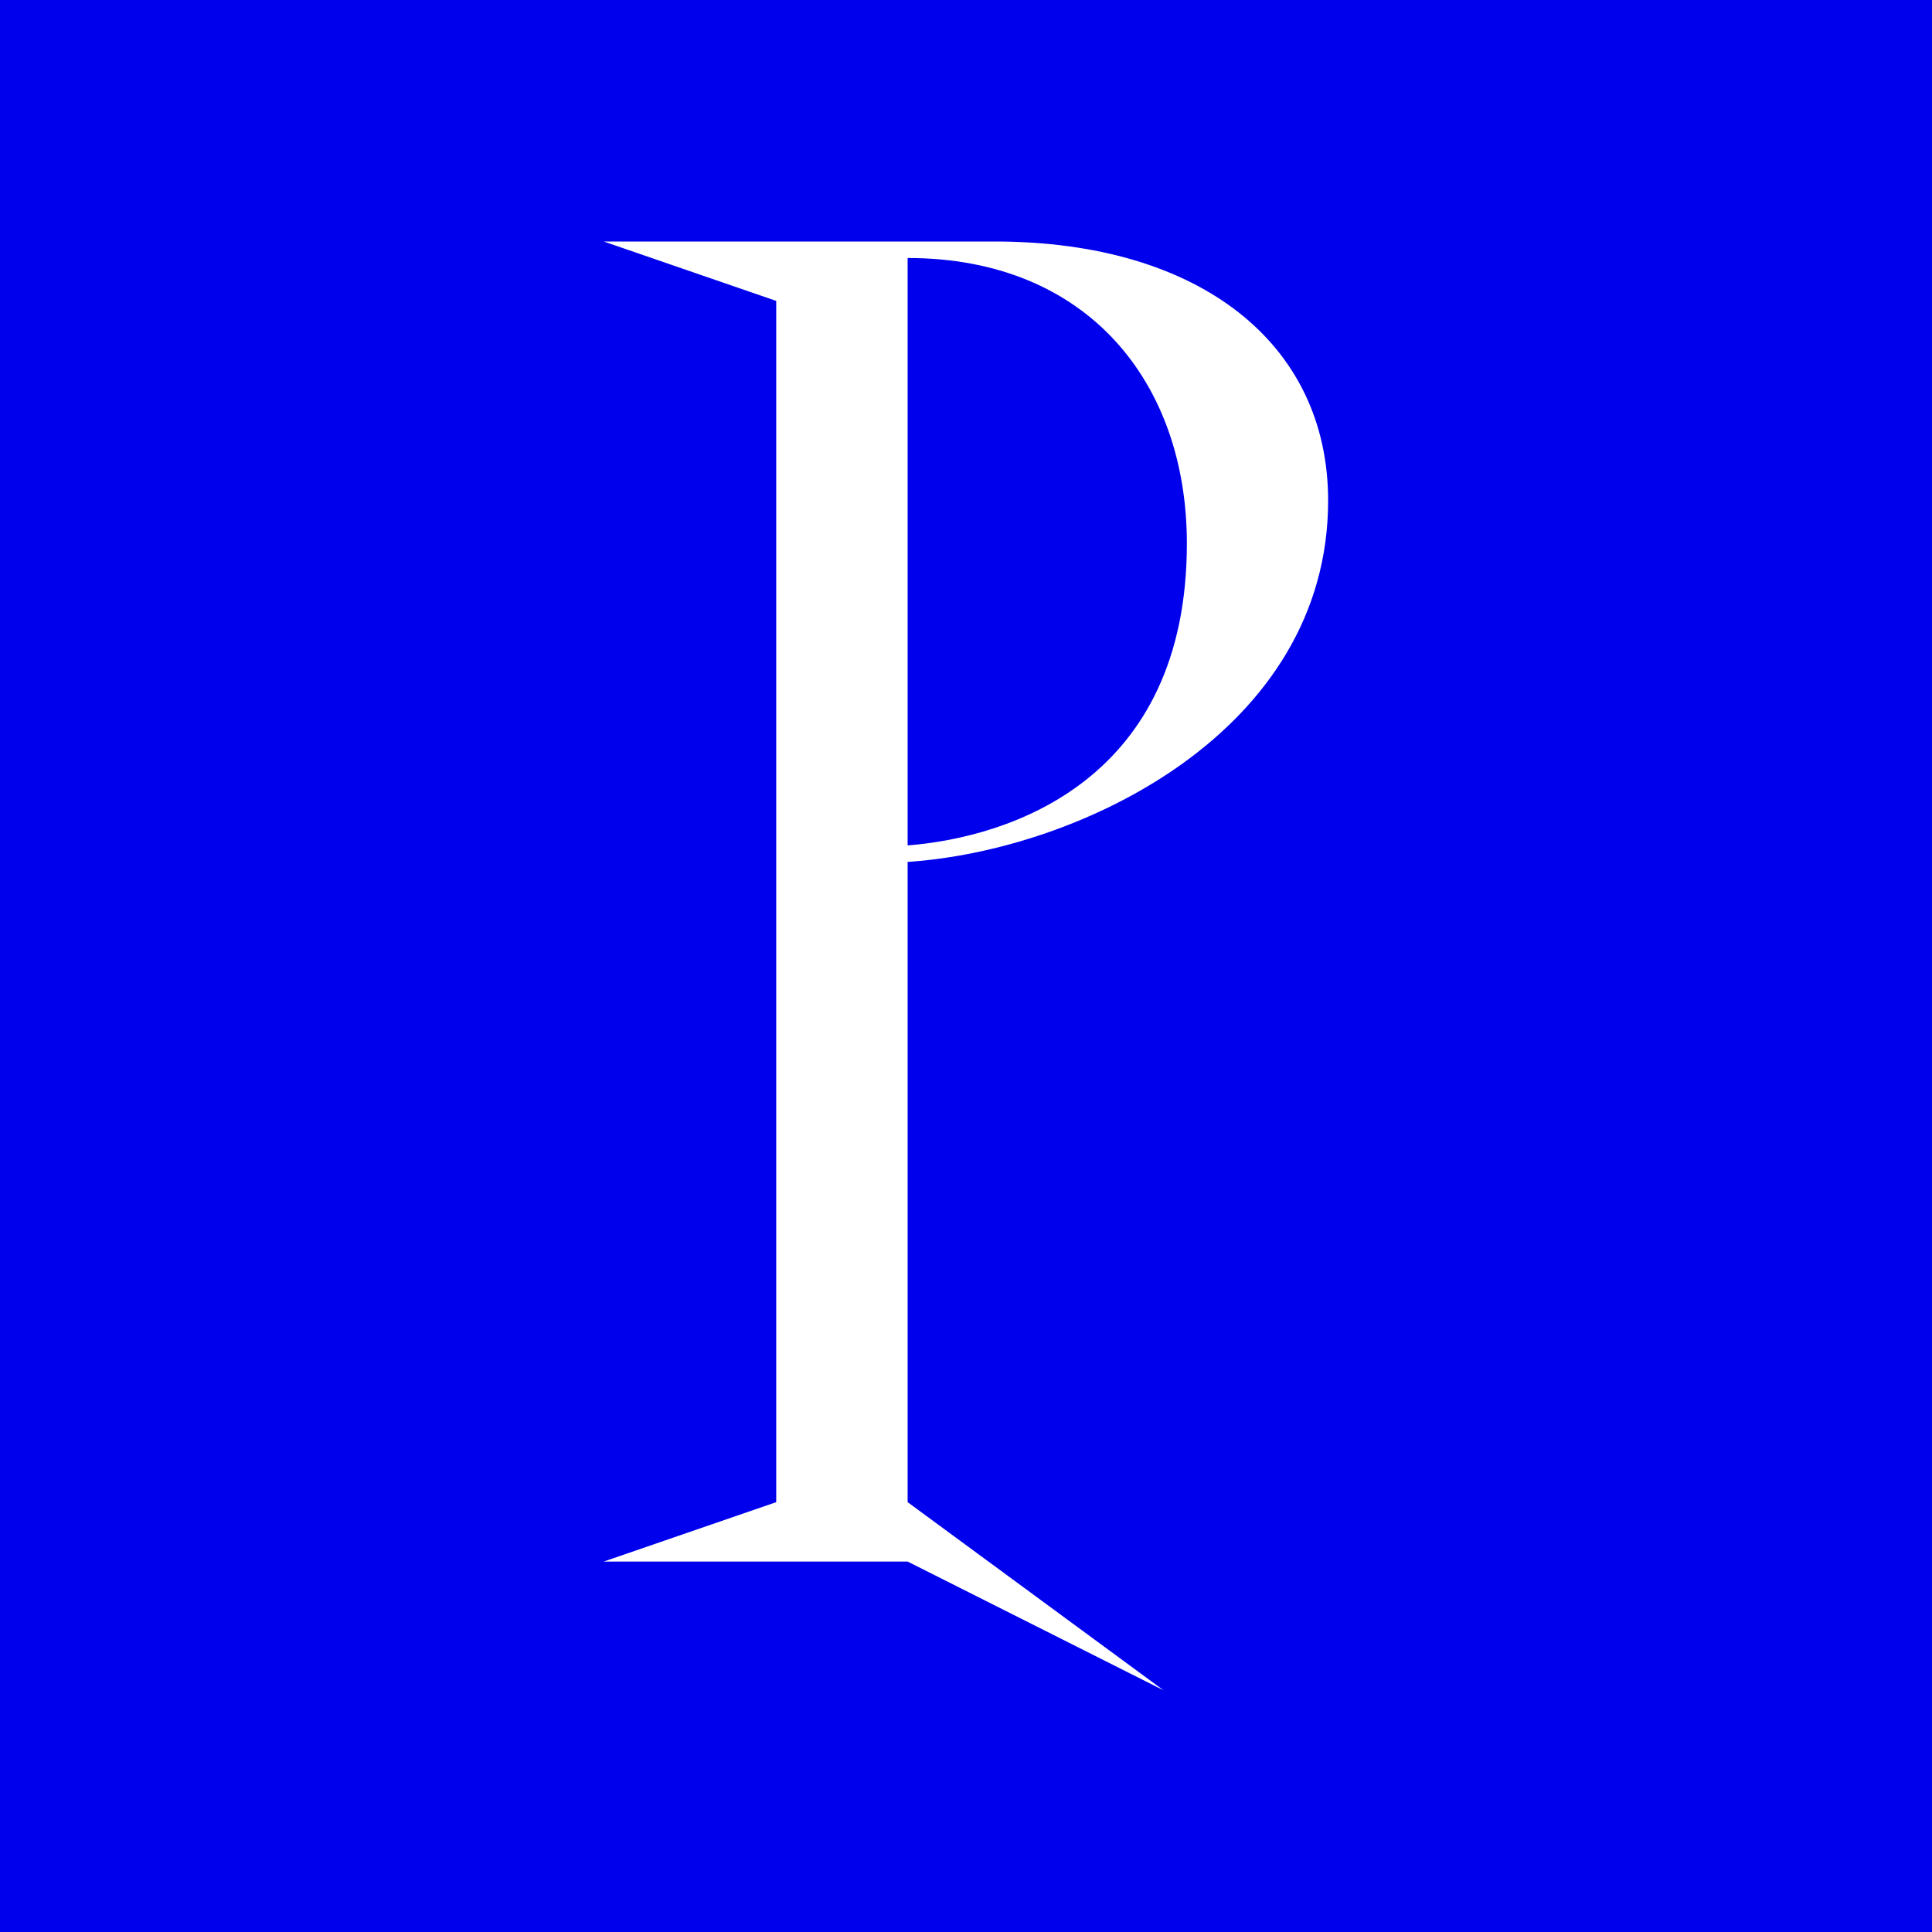
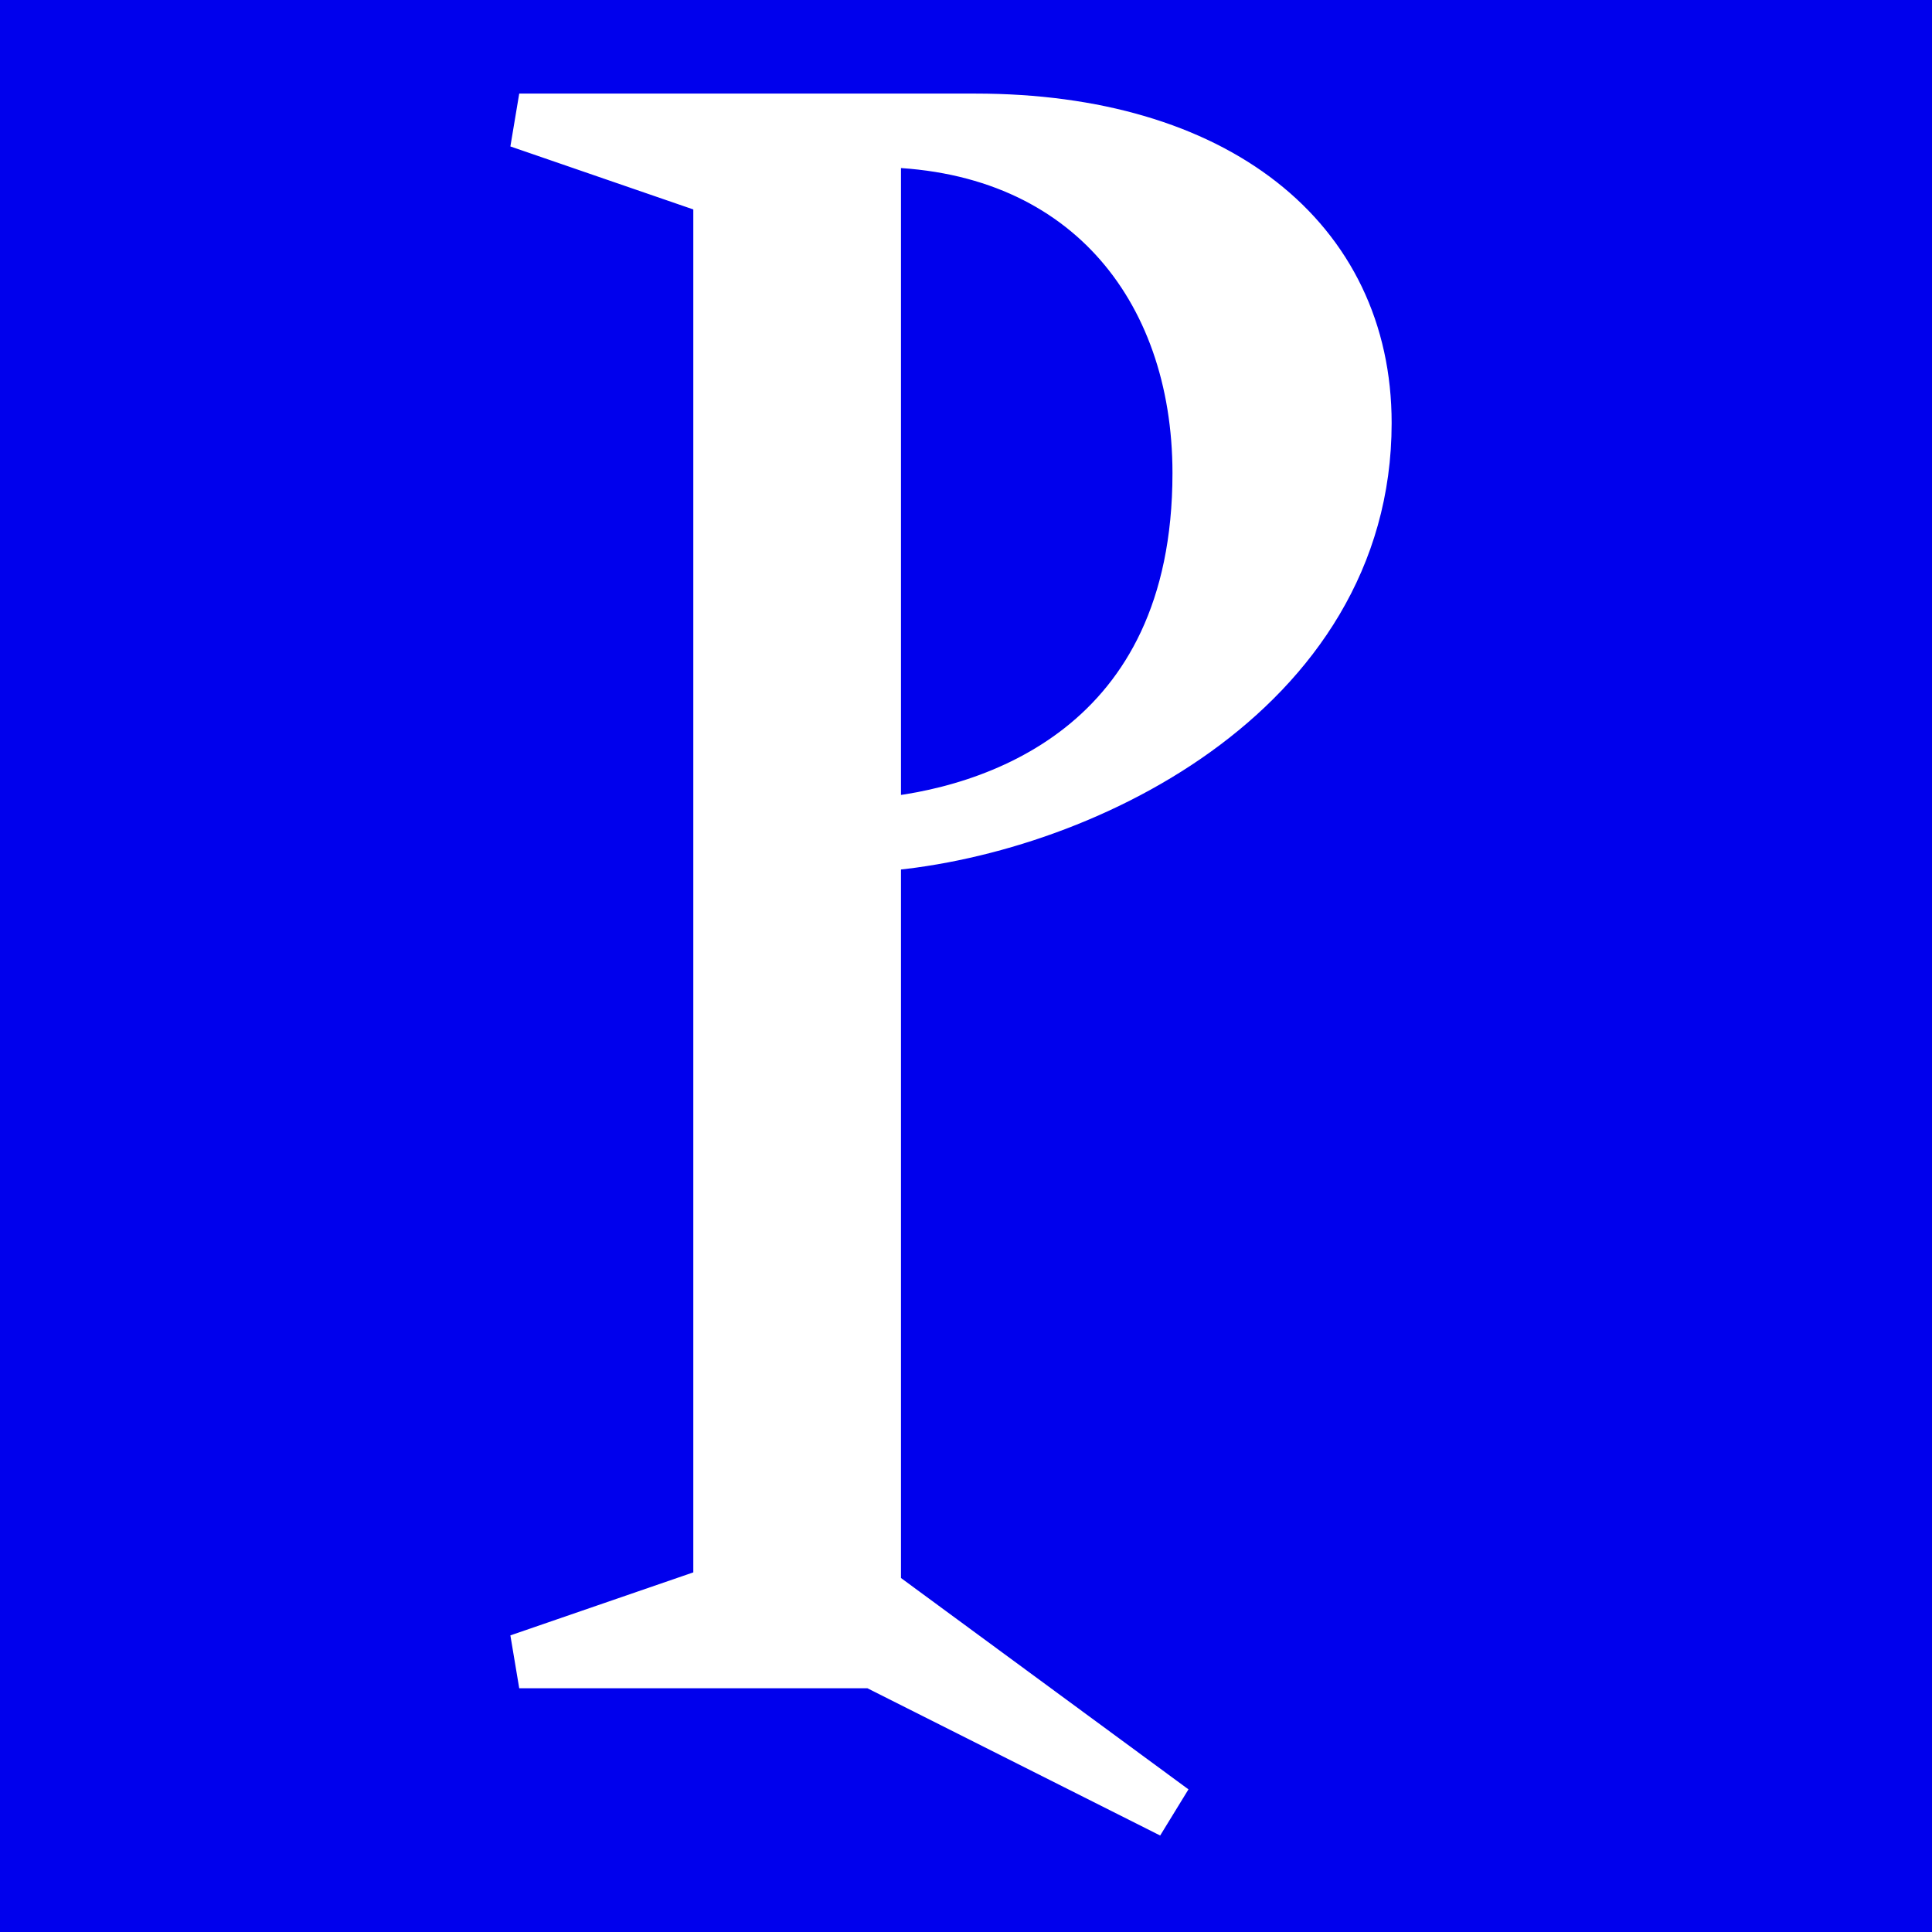
<svg xmlns="http://www.w3.org/2000/svg" viewBox="0 0 32 32">
  <rect width="32" height="32" fill="#0000ed" />
-   <path transform="translate(10 4) scale(0.0857)" d="M58.73 243.645L108.182 280L58.73 255.125H0L33.333 243.645V11.481L0 0H75.556C115.238 0 140 19.772 140 50.068C140 94.715 92.064 117.676 58.73 119.909V243.645ZM58.73 3.189V116.72C78.73 115.125 112.698 103.964 112.698 58.36C112.698 27.426 93.651 3.189 58.73 3.189Z" fill="#fff" />
+   <path transform="translate(8.6 2) scale(0.1)" d="M58.73 243.645L108.182 280L58.73 255.125H0L33.333 243.645V11.481L0 0H75.556C115.238 0 140 19.772 140 50.068C140 94.715 92.064 117.676 58.73 119.909V243.645ZM58.73 3.189V116.72C78.73 115.125 112.698 103.964 112.698 58.36C112.698 27.426 93.651 3.189 58.73 3.189Z" fill="#fff" stroke="#fff" stroke-width="9" />
</svg>
